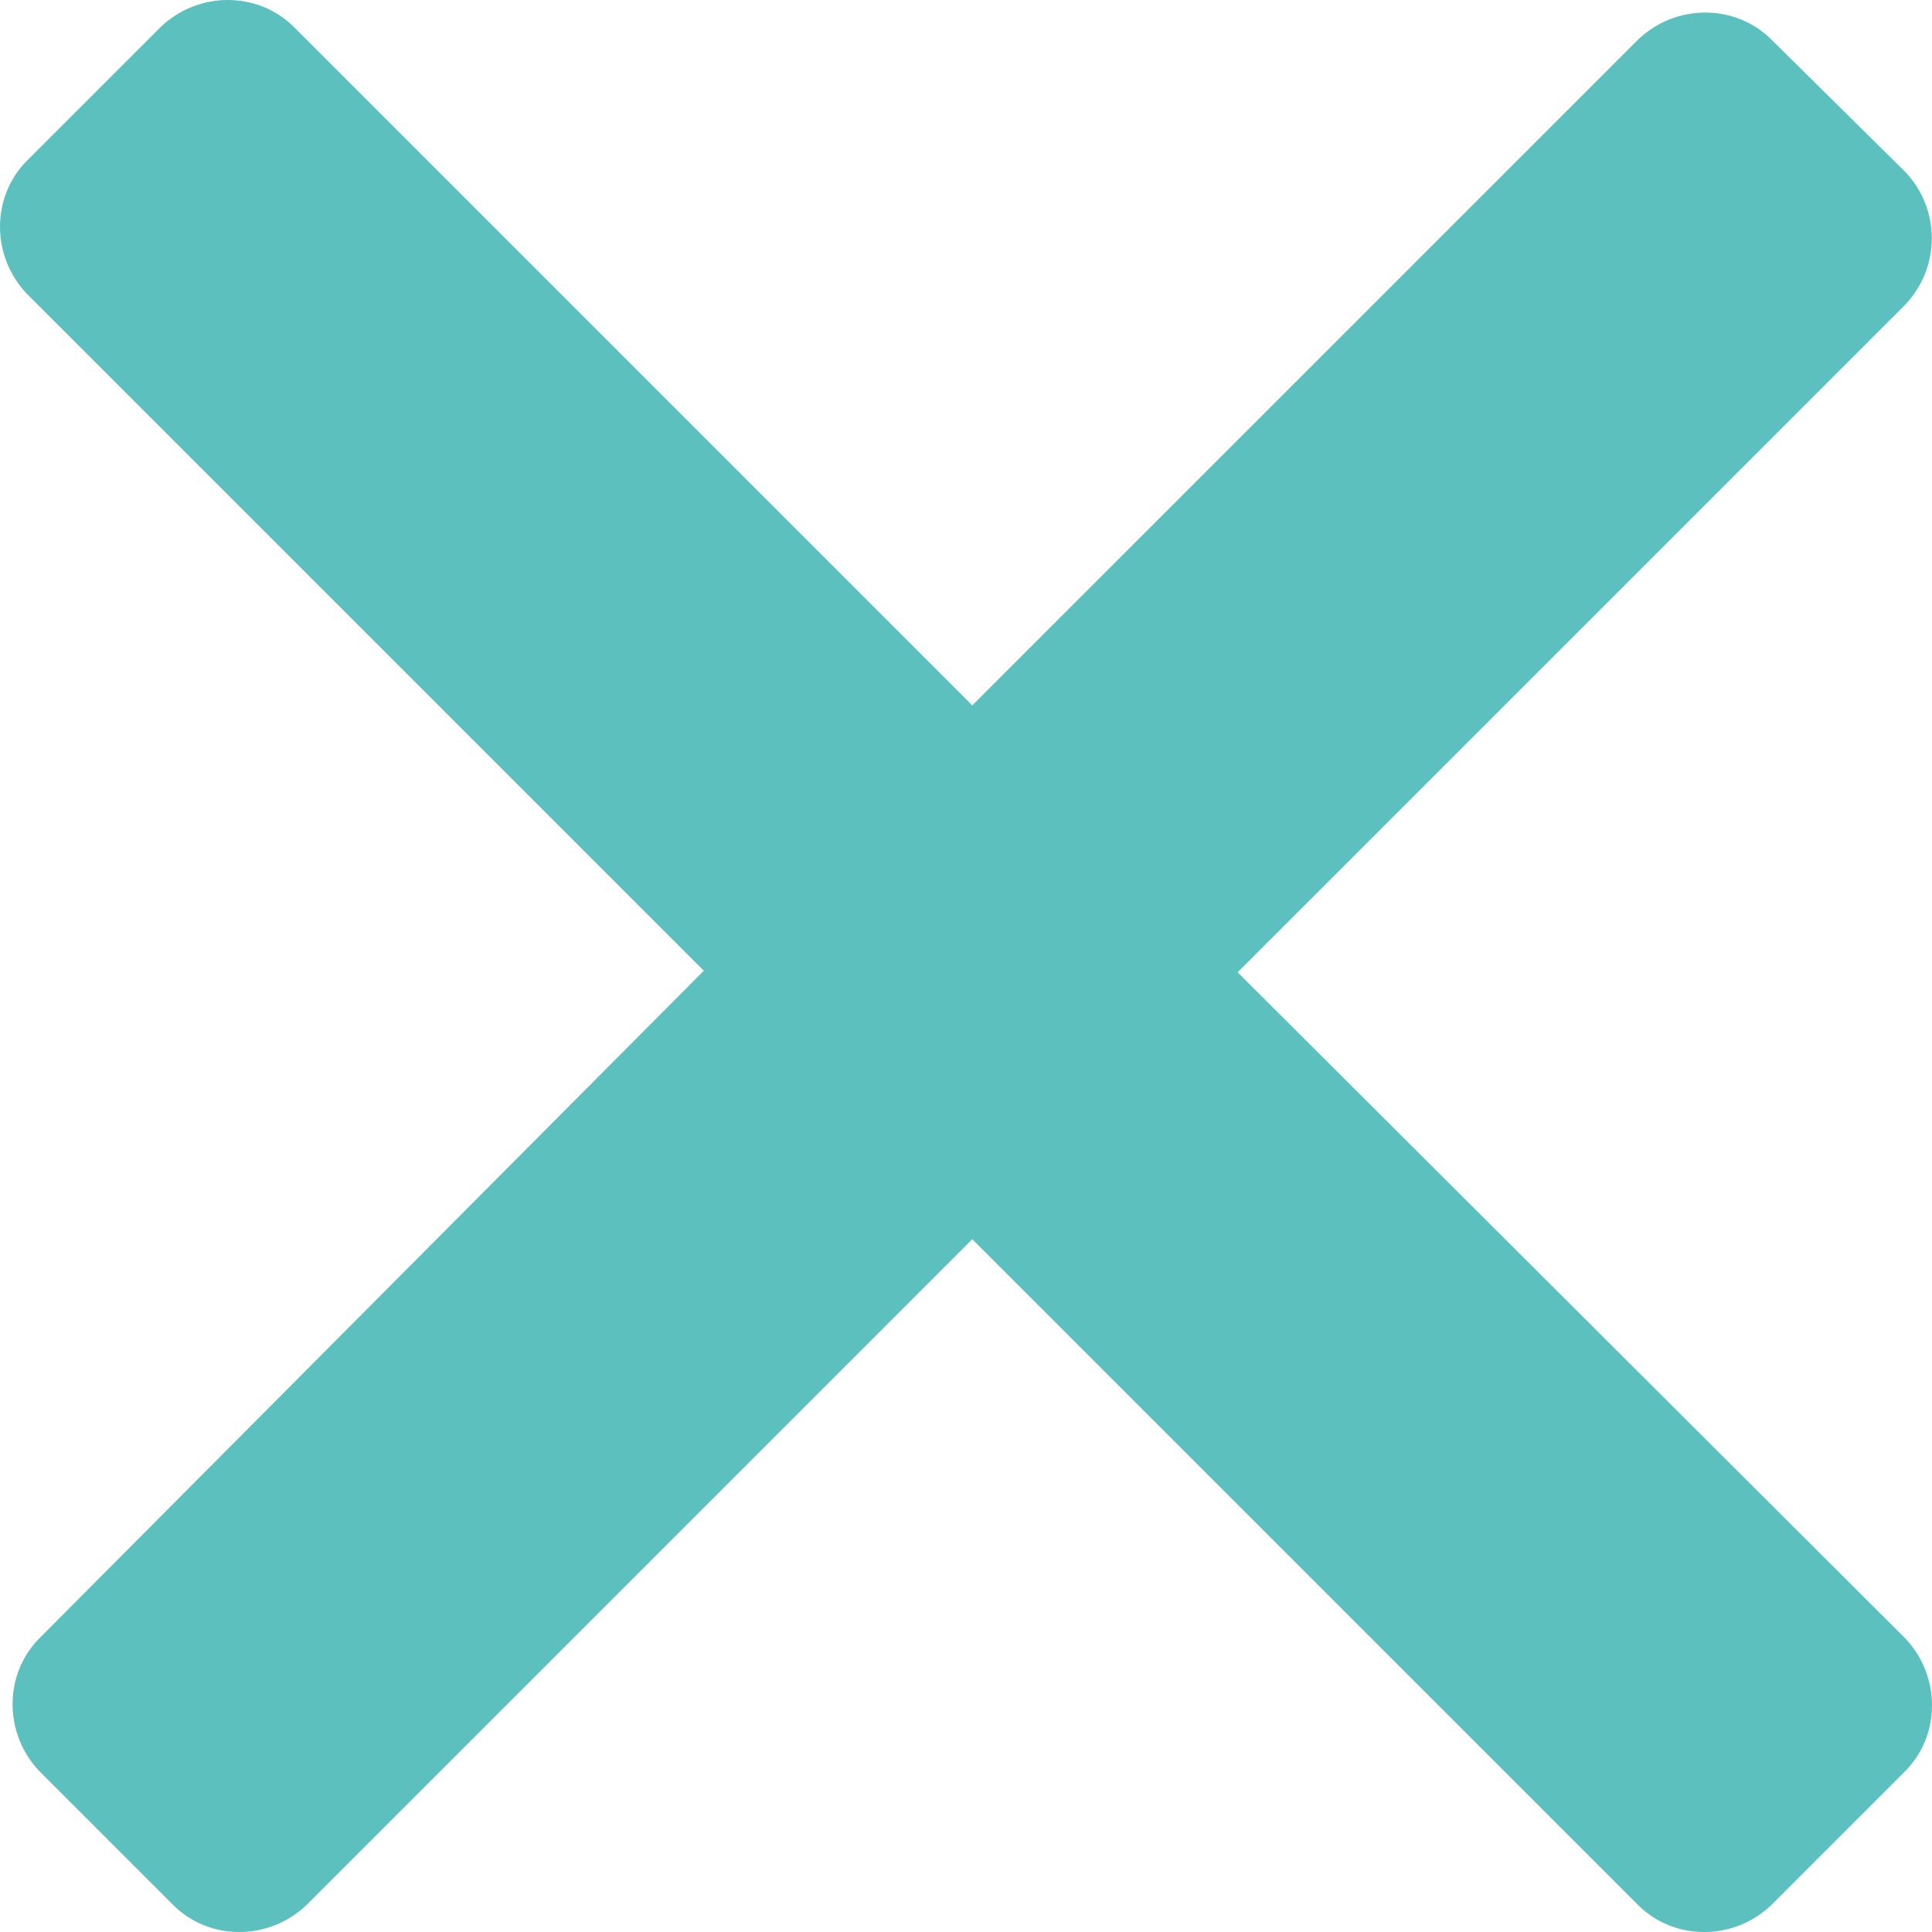
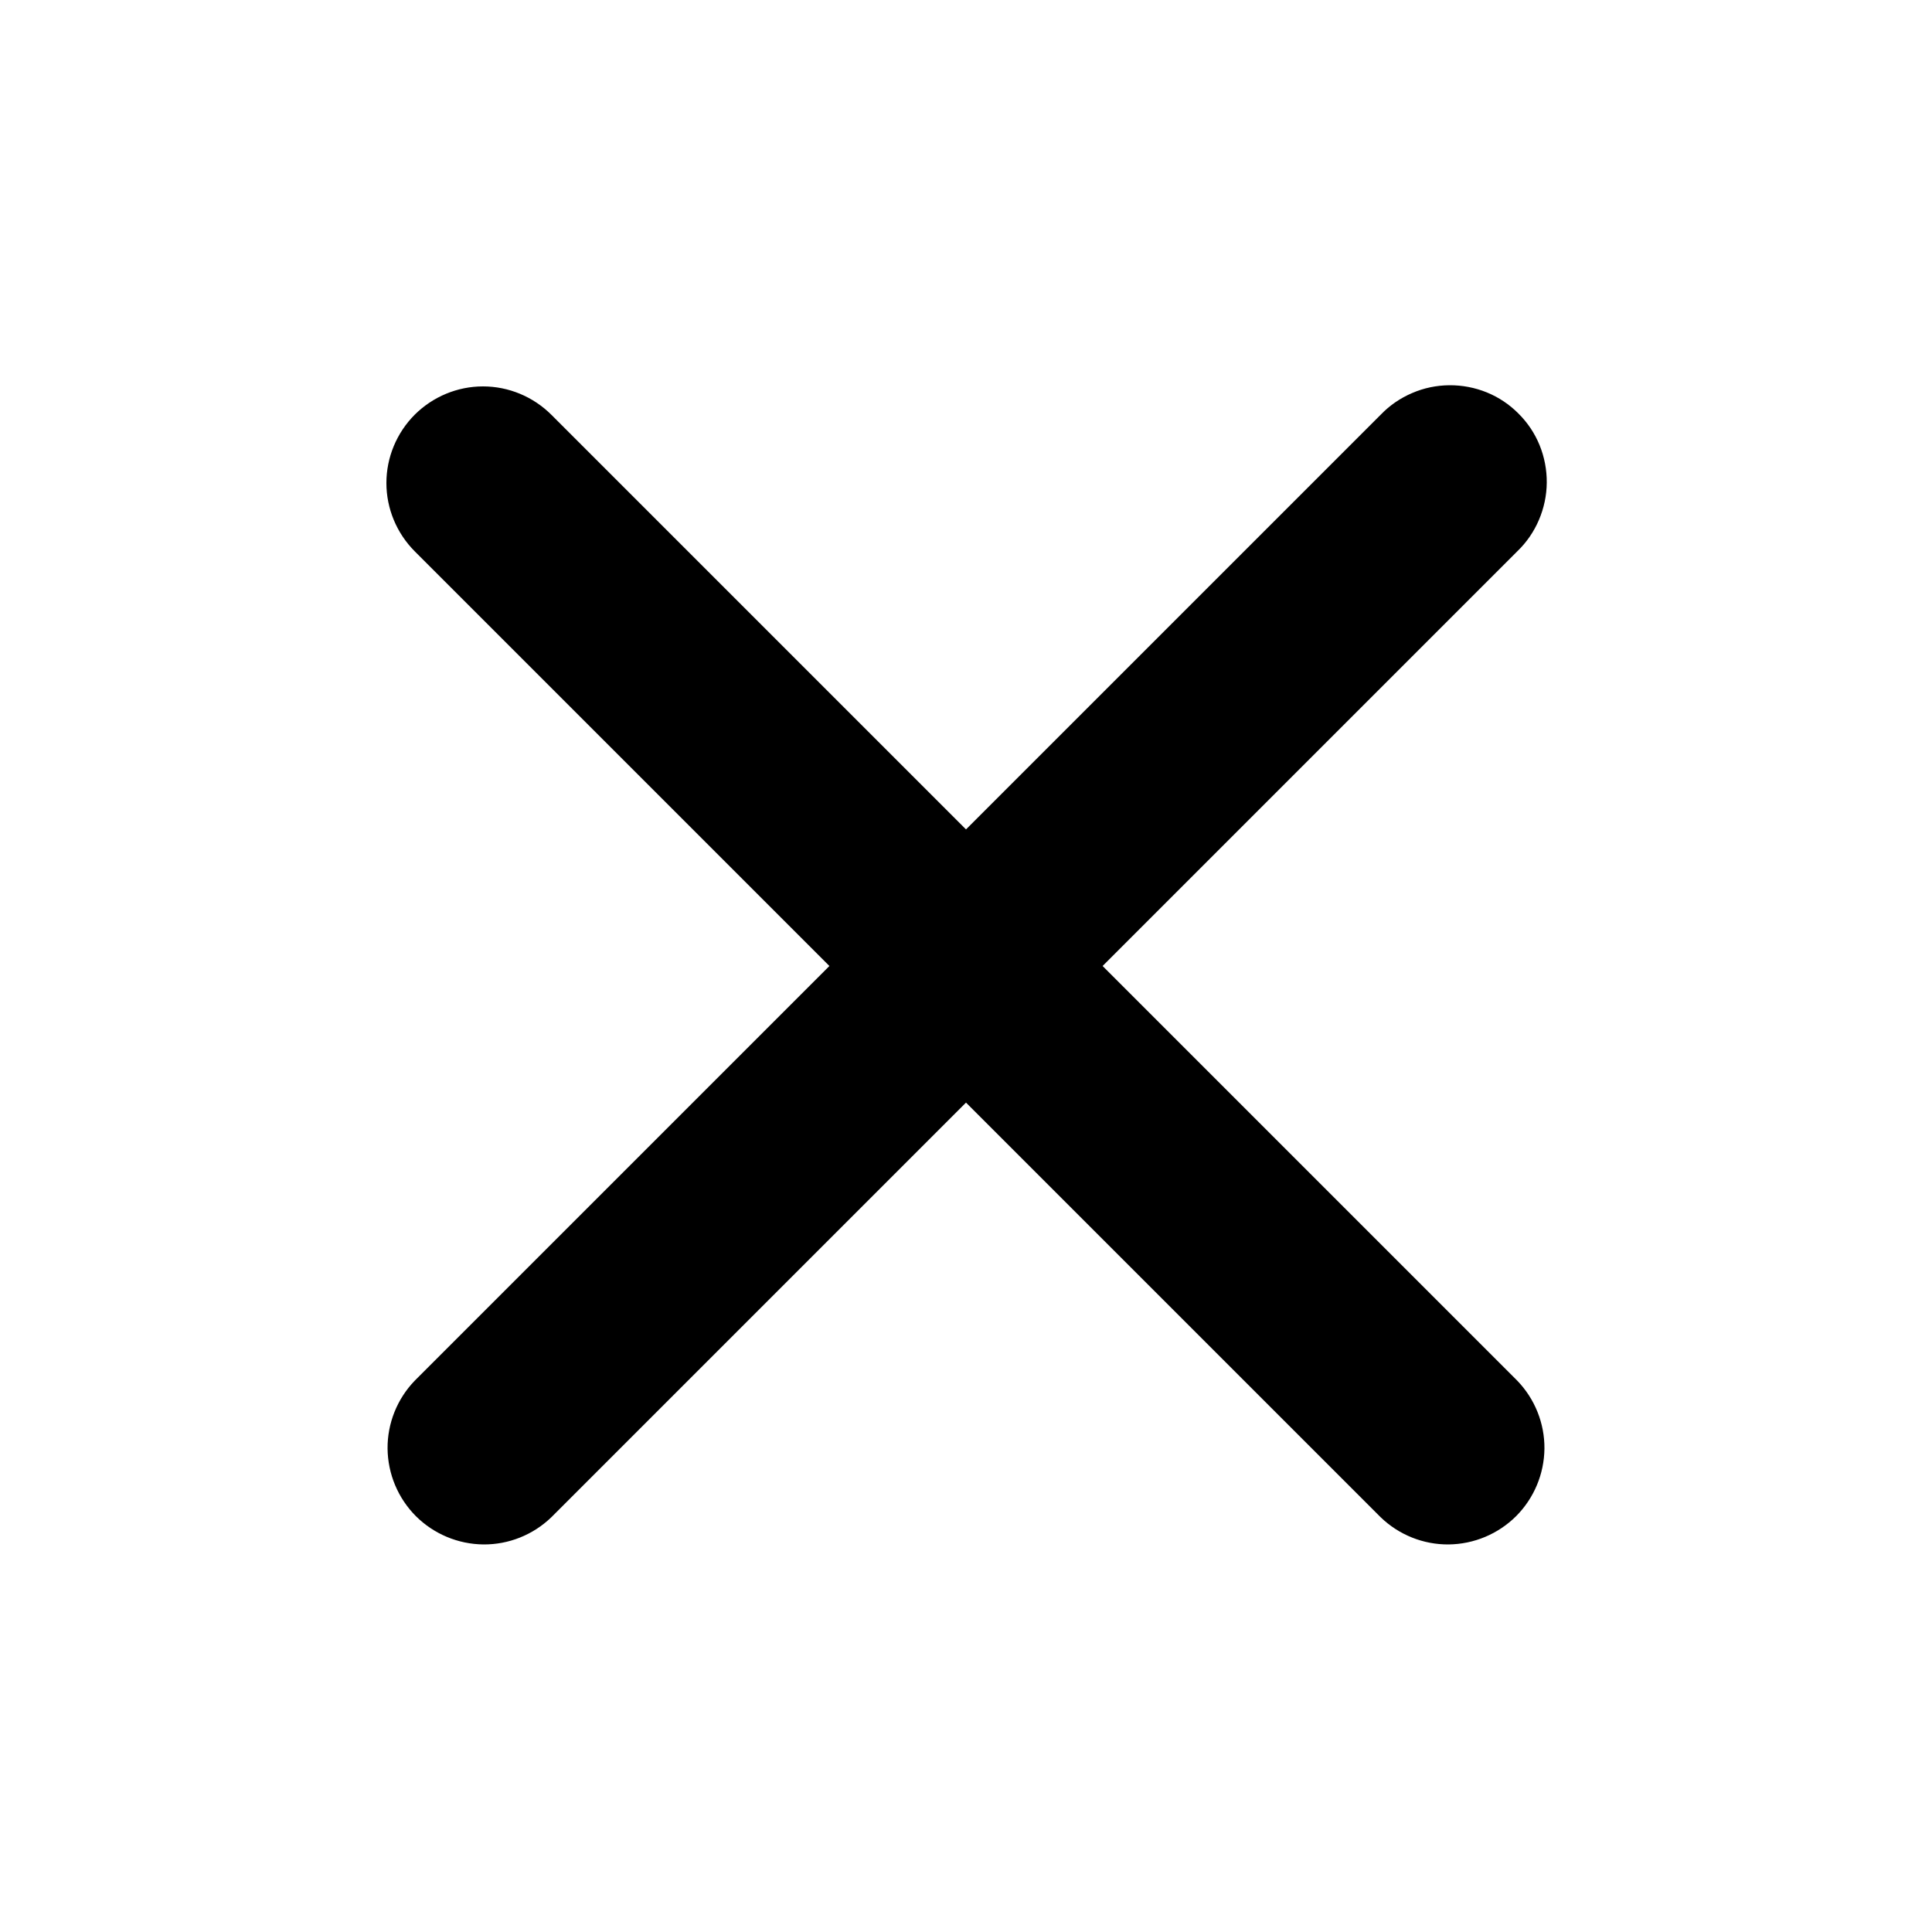
- <svg xmlns="http://www.w3.org/2000/svg" version="1.1" id="Capa_1" x="0px" y="0px" width="123.05px" height="123.05px" viewBox="0 0 123.05 123.05" style="enable-background:new 0 0 123.05 123.05;" xml:space="preserve">
-   <g fill="#5BC0BE">
-     <path d="M121.325,10.925l-8.5-8.399c-2.3-2.3-6.1-2.3-8.5,0l-42.4,42.399L18.726,1.726c-2.301-2.301-6.101-2.301-8.5,0l-8.5,8.5   c-2.301,2.3-2.301,6.1,0,8.5l43.1,43.1l-42.3,42.5c-2.3,2.3-2.3,6.1,0,8.5l8.5,8.5c2.3,2.3,6.1,2.3,8.5,0l42.399-42.4l42.4,42.4   c2.3,2.3,6.1,2.3,8.5,0l8.5-8.5c2.3-2.3,2.3-6.1,0-8.5l-42.5-42.4l42.4-42.399C123.625,17.125,123.625,13.325,121.325,10.925z" />
-   </g>
-   <g>
- </g>
-   <g>
- </g>
-   <g>
- </g>
-   <g>
- </g>
-   <g>
- </g>
-   <g>
- </g>
-   <g>
- </g>
-   <g>
- </g>
-   <g>
- </g>
-   <g>
- </g>
-   <g>
- </g>
-   <g>
- </g>
-   <g>
- </g>
-   <g>
- </g>
-   <g>
- </g>
+ <svg xmlns="http://www.w3.org/2000/svg" width="20" height="20" viewBox="0 0 20 20" fill="none">
+   <path fill-rule="evenodd" clip-rule="evenodd" d="M4.293 4.293C4.481 4.106 4.735 4 5 4C5.265 4 5.519 4.106 5.707 4.293L10 8.586L14.293 4.293C14.385 4.197 14.496 4.121 14.618 4.069C14.74 4.016 14.871 3.989 15.004 3.988C15.136 3.987 15.268 4.012 15.391 4.062C15.514 4.112 15.626 4.187 15.719 4.281C15.813 4.374 15.888 4.486 15.938 4.609C15.988 4.732 16.013 4.864 16.012 4.996C16.011 5.129 15.983 5.26 15.931 5.382C15.879 5.504 15.803 5.615 15.707 5.707L11.414 10L15.707 14.293C15.889 14.482 15.99 14.734 15.988 14.996C15.985 15.259 15.88 15.509 15.695 15.695C15.509 15.88 15.259 15.985 14.996 15.988C14.734 15.99 14.482 15.889 14.293 15.707L10 11.414L5.707 15.707C5.518 15.889 5.266 15.99 5.004 15.988C4.741 15.985 4.491 15.88 4.305 15.695C4.12 15.509 4.015 15.259 4.012 14.996C4.01 14.734 4.111 14.482 4.293 14.293L8.586 10L4.293 5.707C4.106 5.519 4 5.265 4 5C4 4.735 4.106 4.481 4.293 4.293V4.293Z" fill="black" />
</svg>
